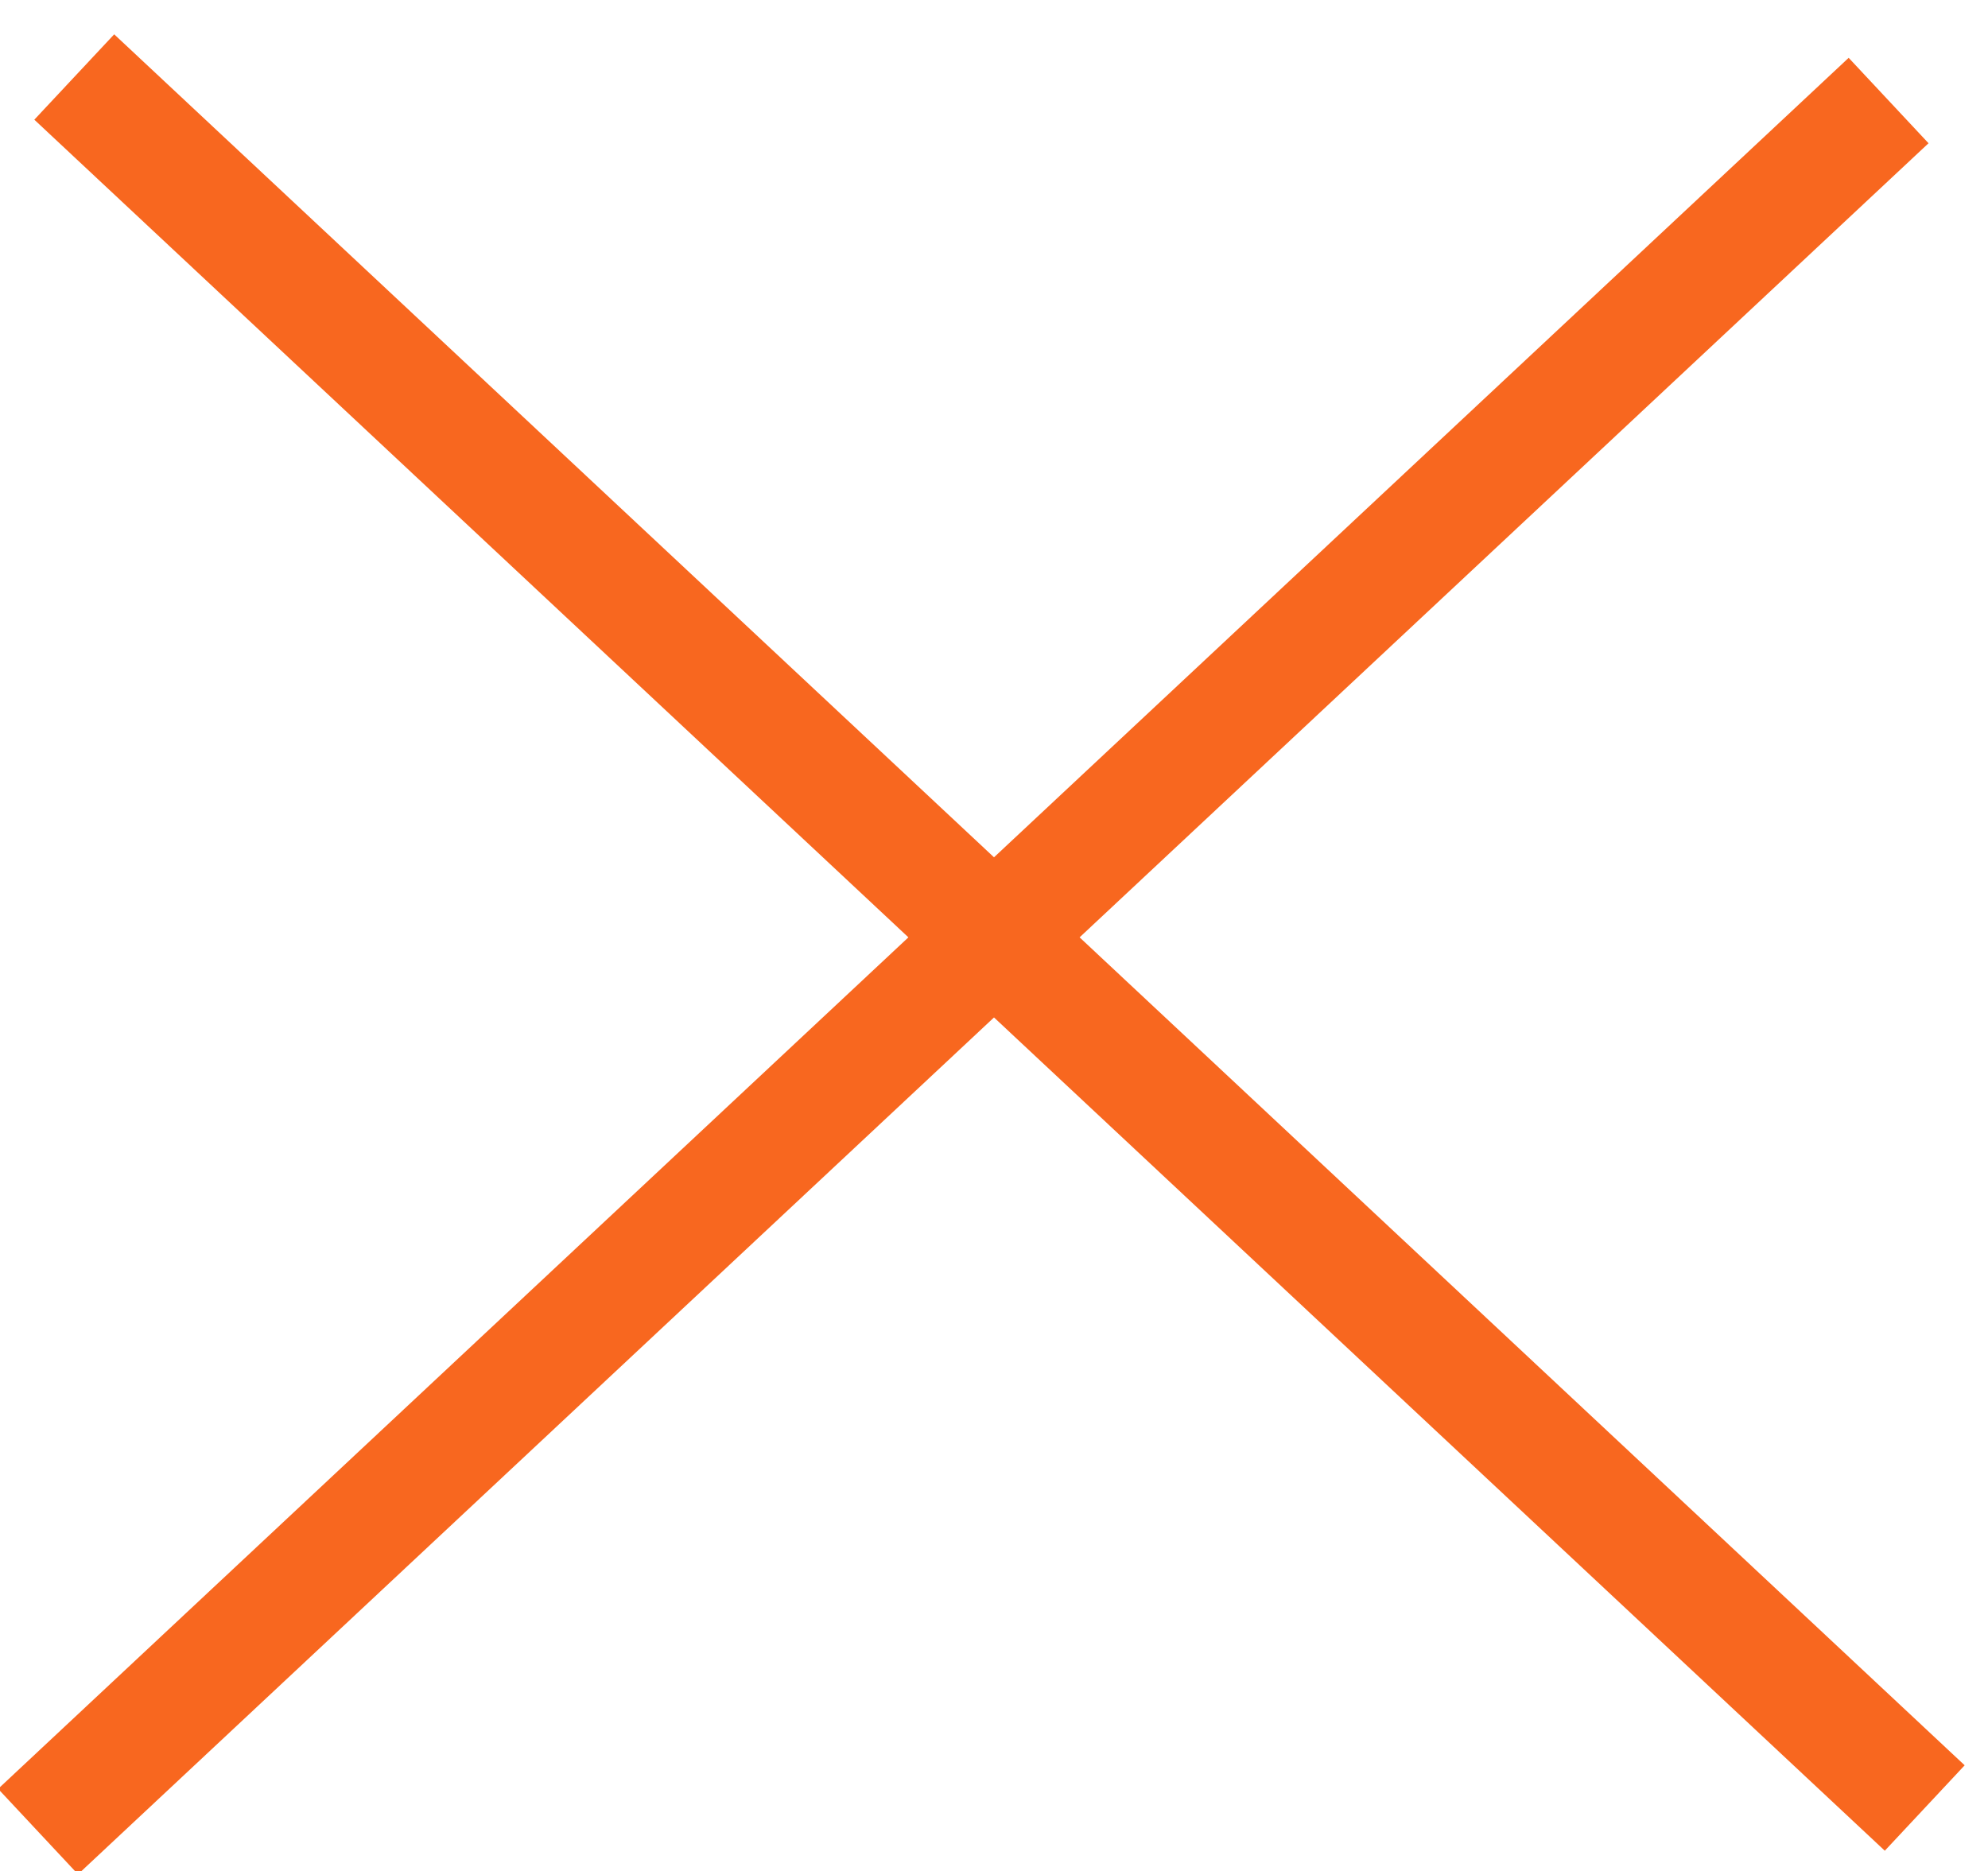
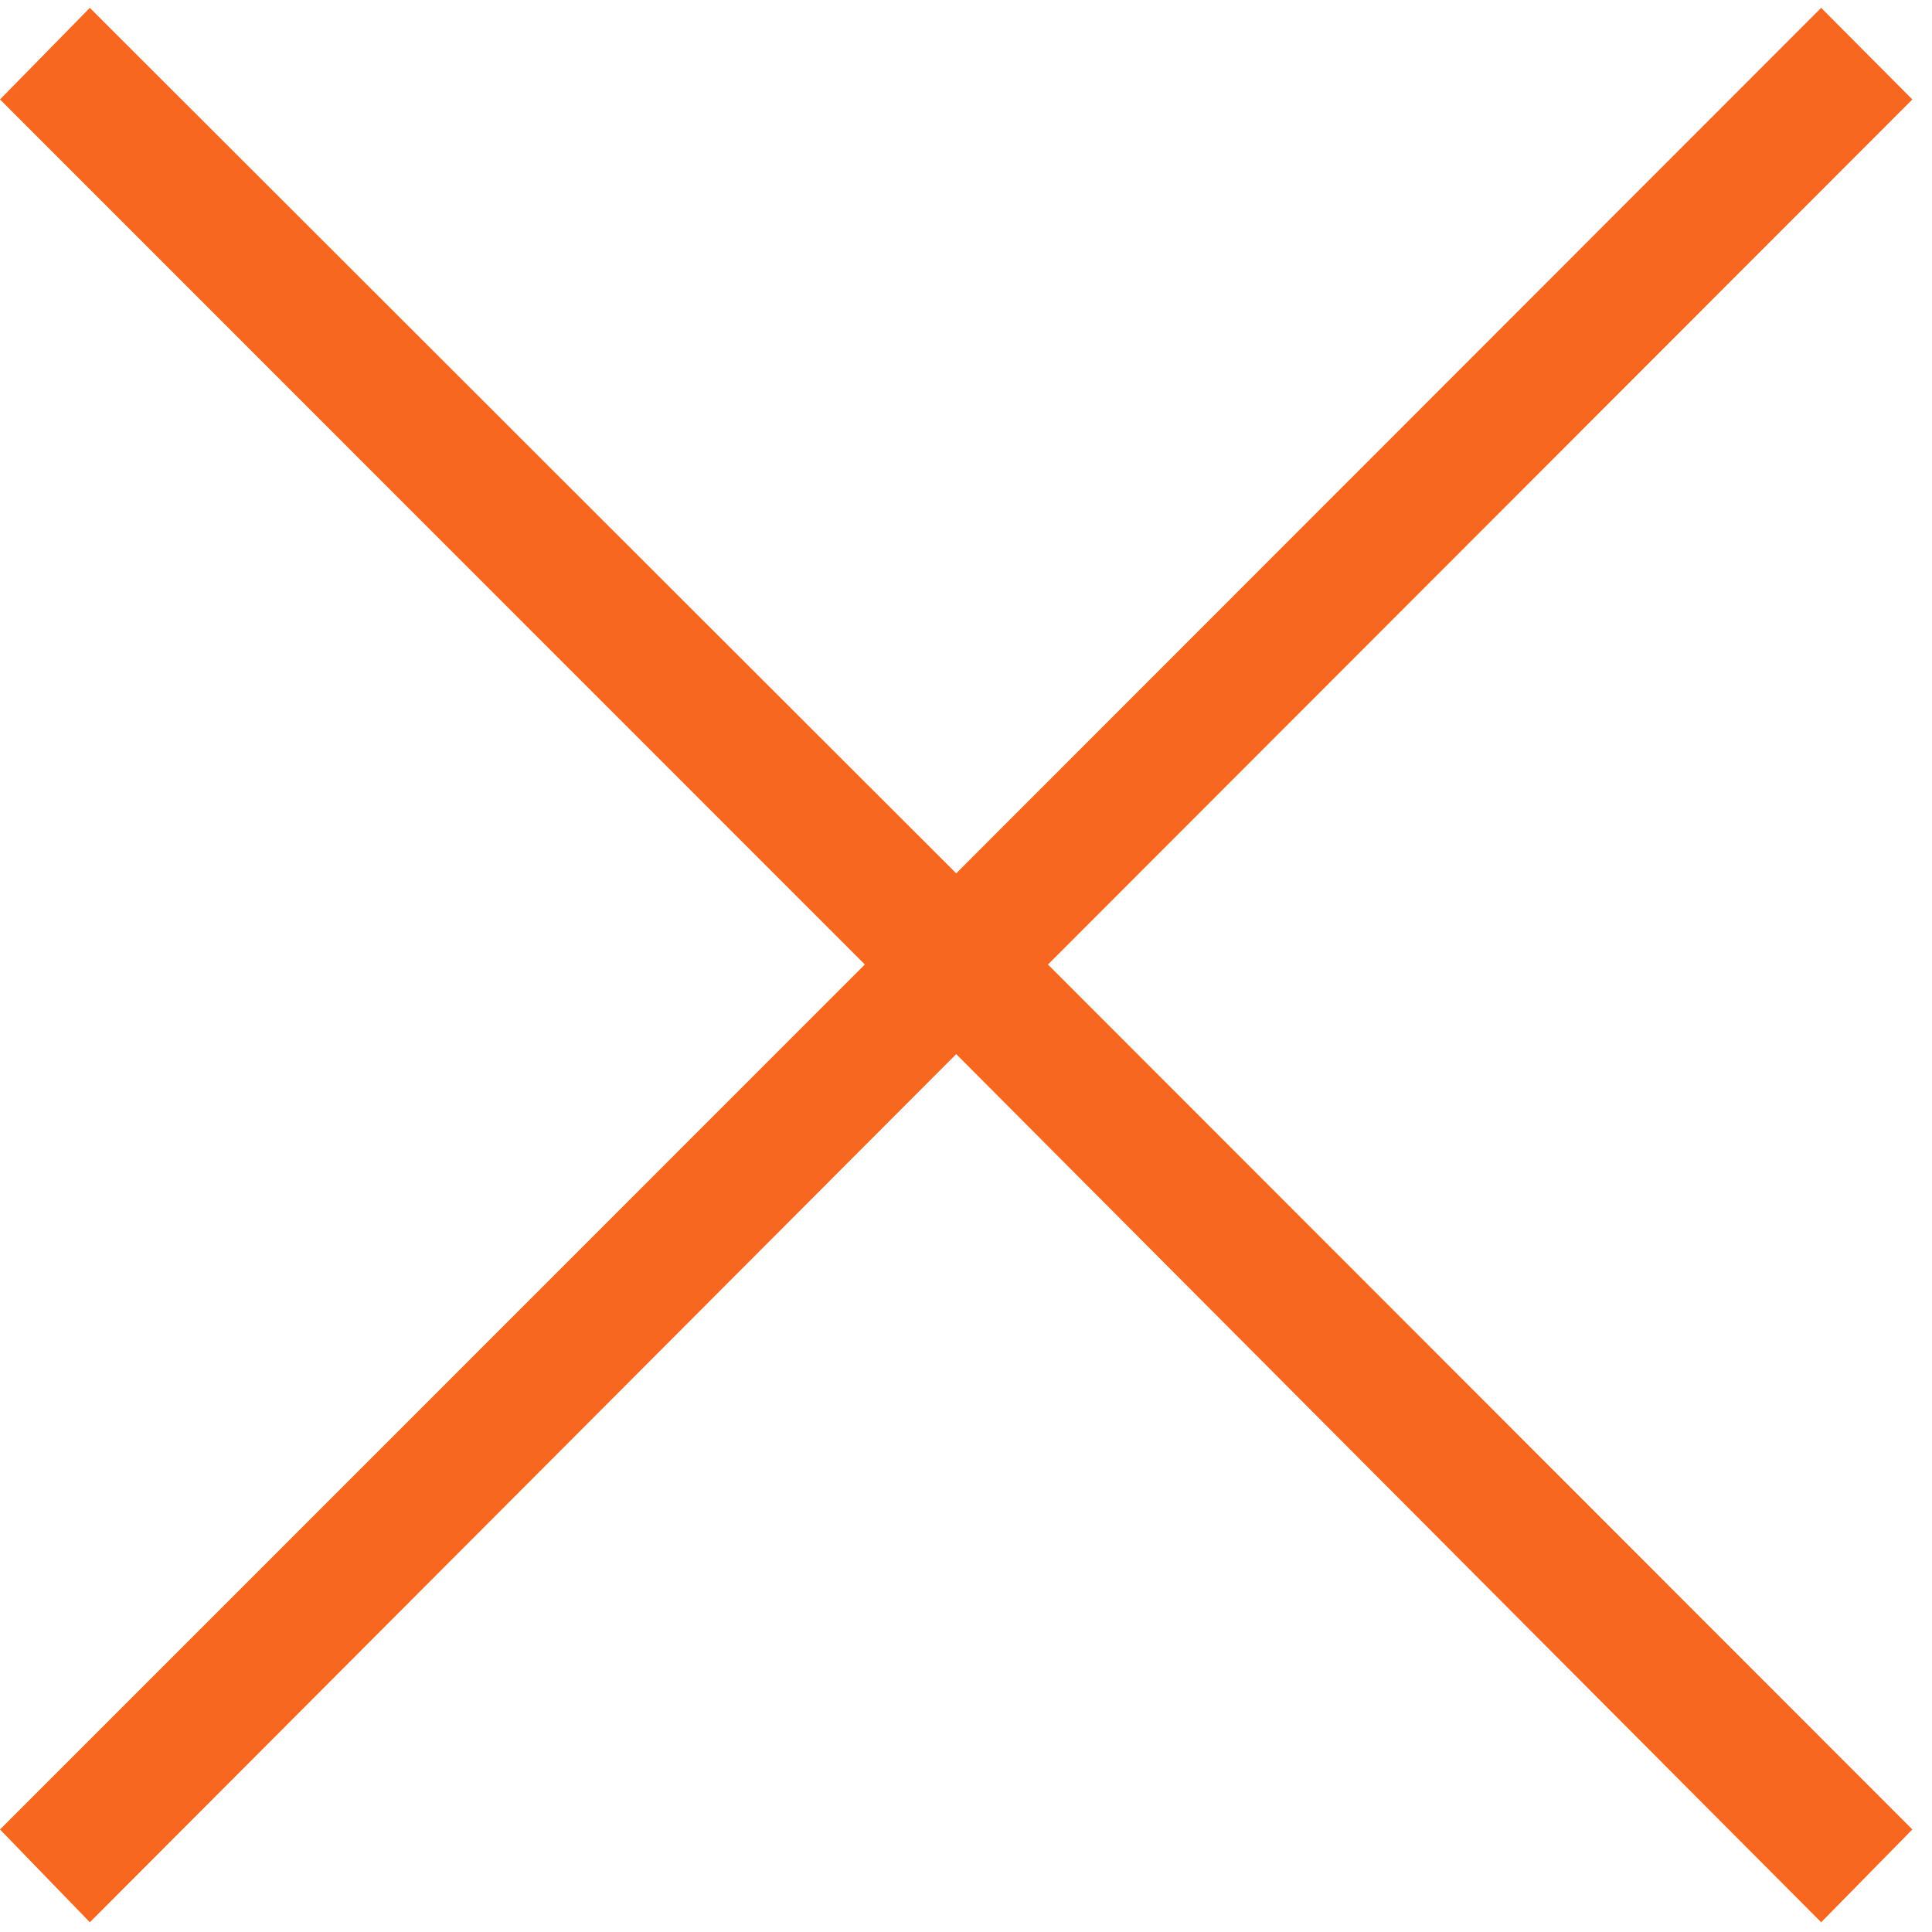
- <svg xmlns="http://www.w3.org/2000/svg" width="34px" height="32px" viewBox="0 0 34 32" version="1.1">
+ <svg xmlns="http://www.w3.org/2000/svg" width="30px" height="30px" viewBox="0 0 30 30" version="1.1">
  <defs />
  <g id="Page-1" stroke="none" stroke-width="1" fill="none" fill-rule="evenodd">
-     <g id="SCAN-RESULT" transform="translate(-368, -11)" fill="#F8671F">
-       <path d="M386.464,27.032 L400.253,14.133 L400.983,13.45 L399.617,11.989 L398.886,12.673 L385,25.663 L370.683,12.27 L369.953,11.587 L368.587,13.047 L369.317,13.73 L383.536,27.032 L368.698,40.913 L367.968,41.596 L369.334,43.057 L370.065,42.373 L385,28.402 L399.505,41.971 L400.235,42.654 L401.601,41.193 L400.871,40.51 L386.464,27.032 Z" id="Combined-Shape" />
+     <g id="SCAN-RESULT" transform="translate(-210, -27)" fill="#F8671F">
+       <polygon id="Path-2" points="210 28.544 211.395 27.122 224.848 40.561 238.279 27.122 239.695 28.544 226.273 41.977 239.695 55.408 238.279 56.849 224.848 43.368 211.395 56.849 210 55.408 223.429 41.977" />
    </g>
  </g>
</svg>
